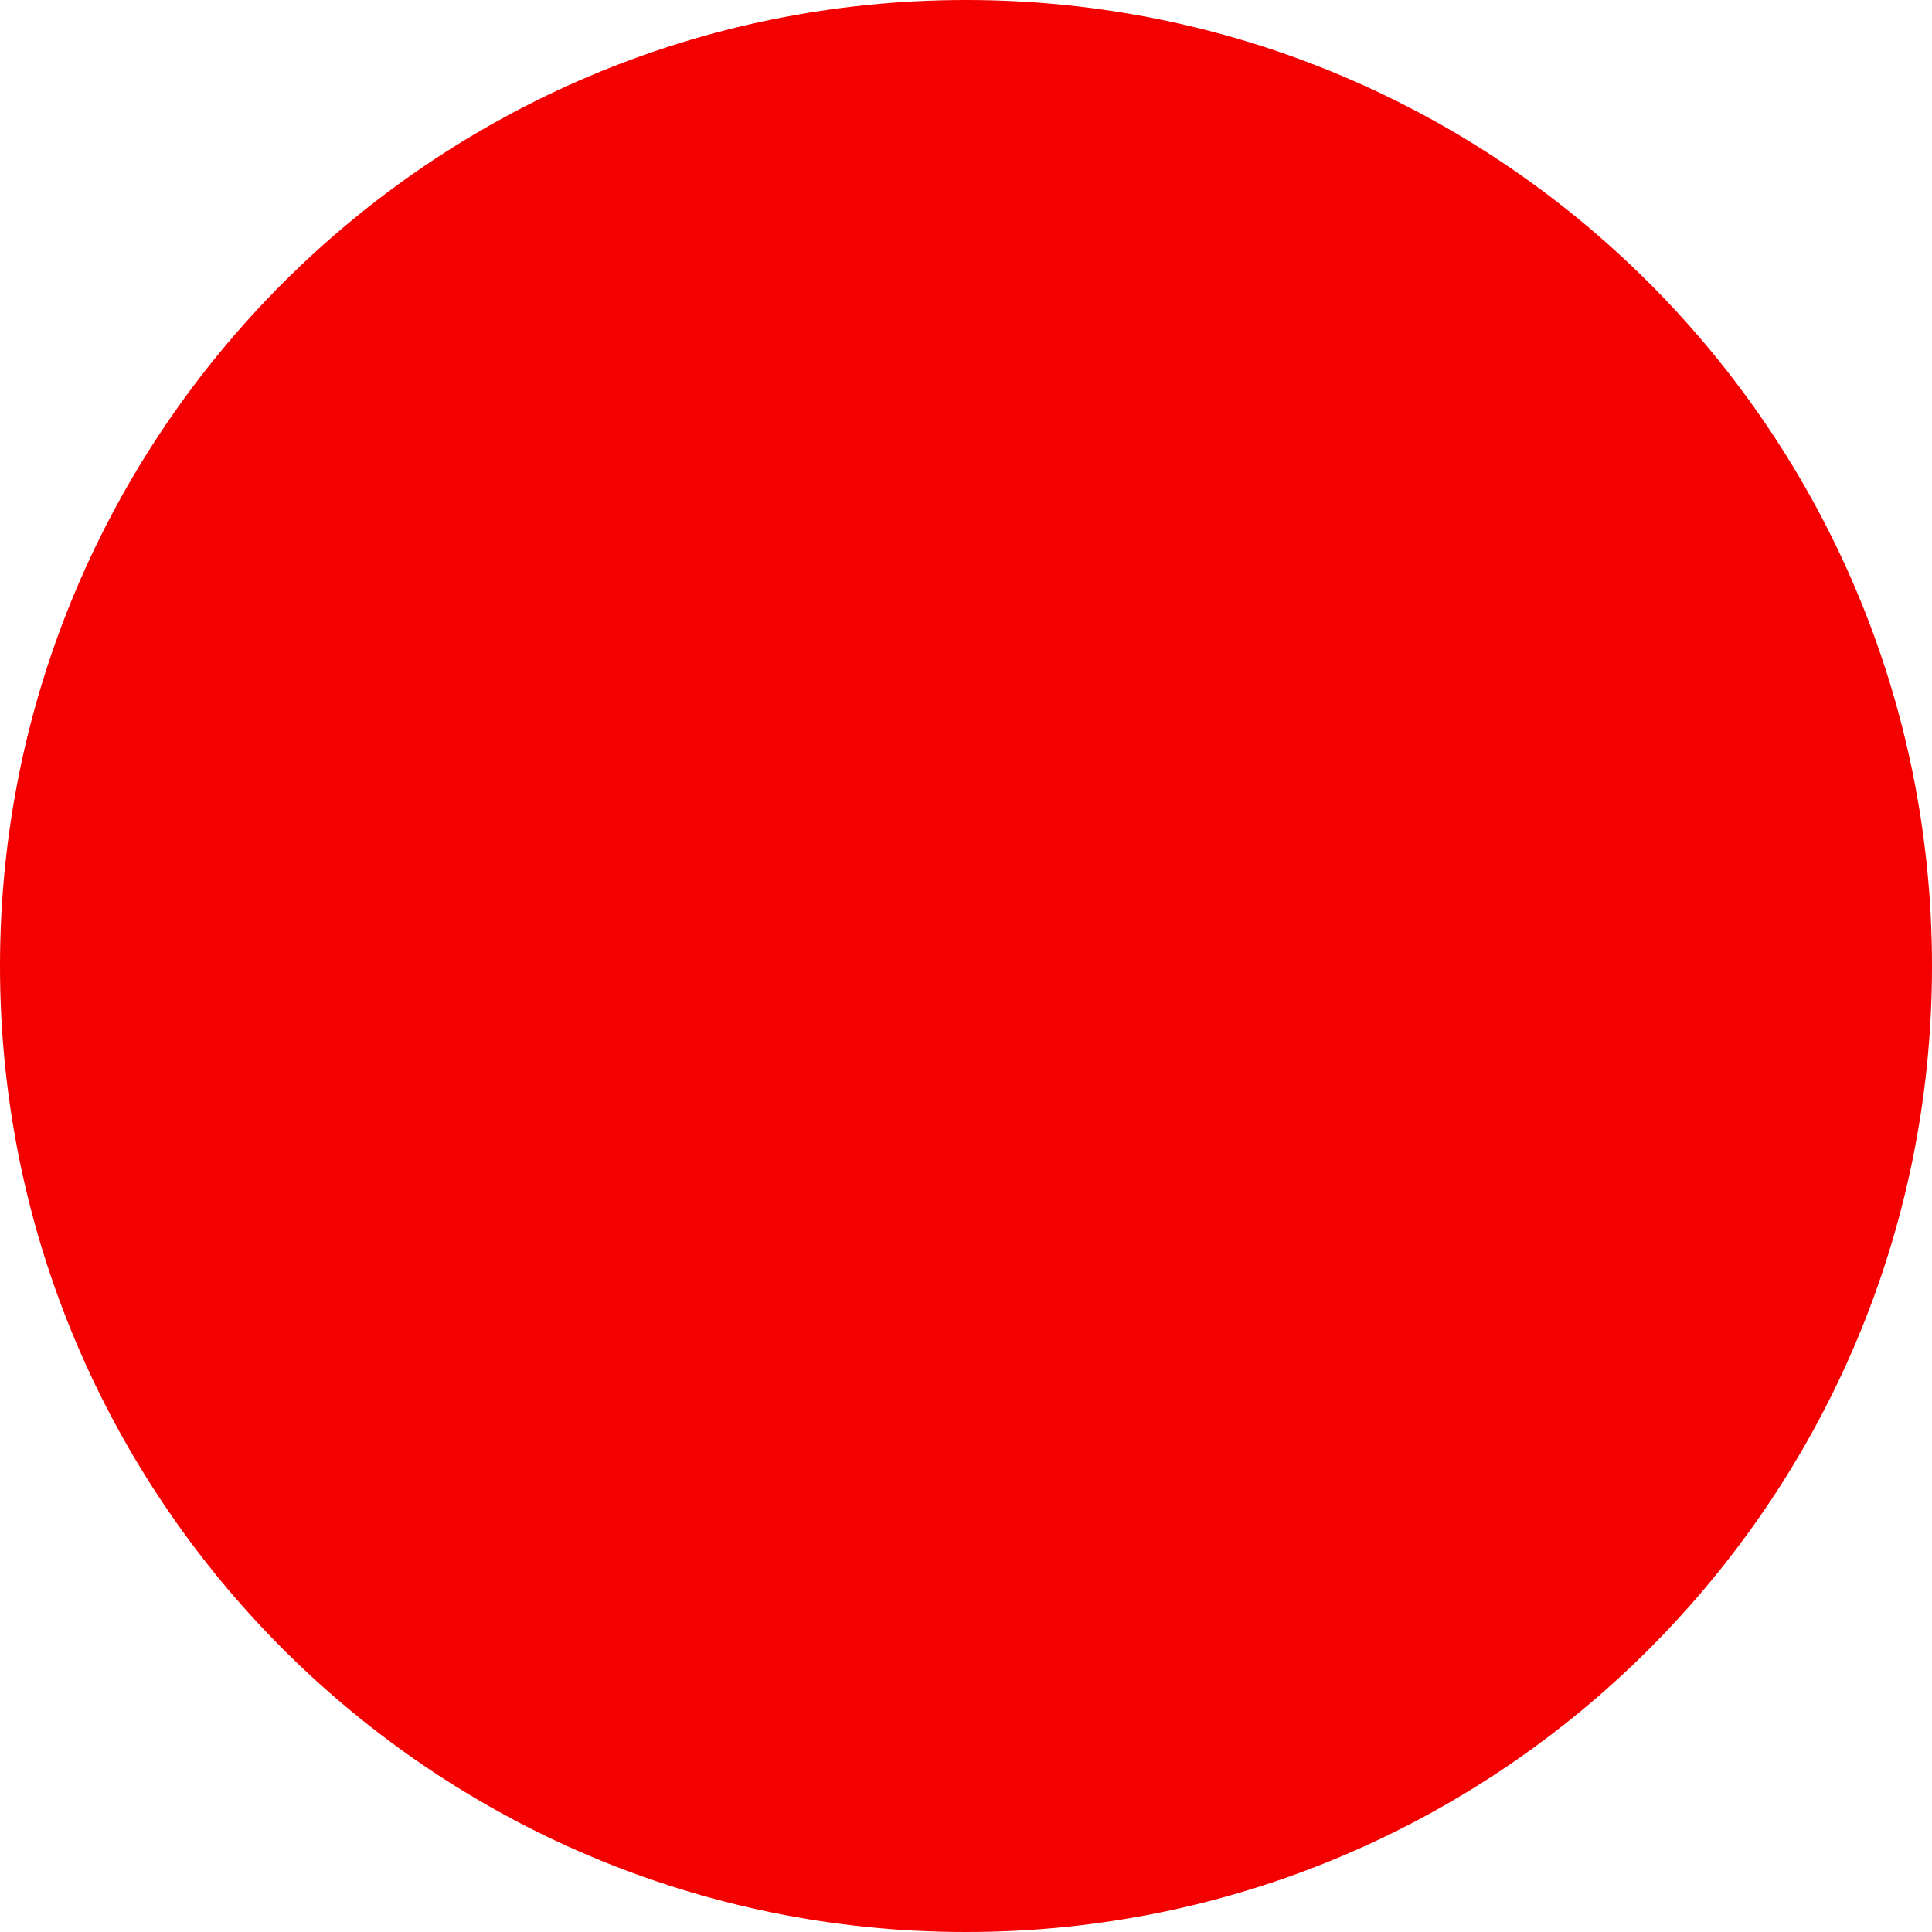
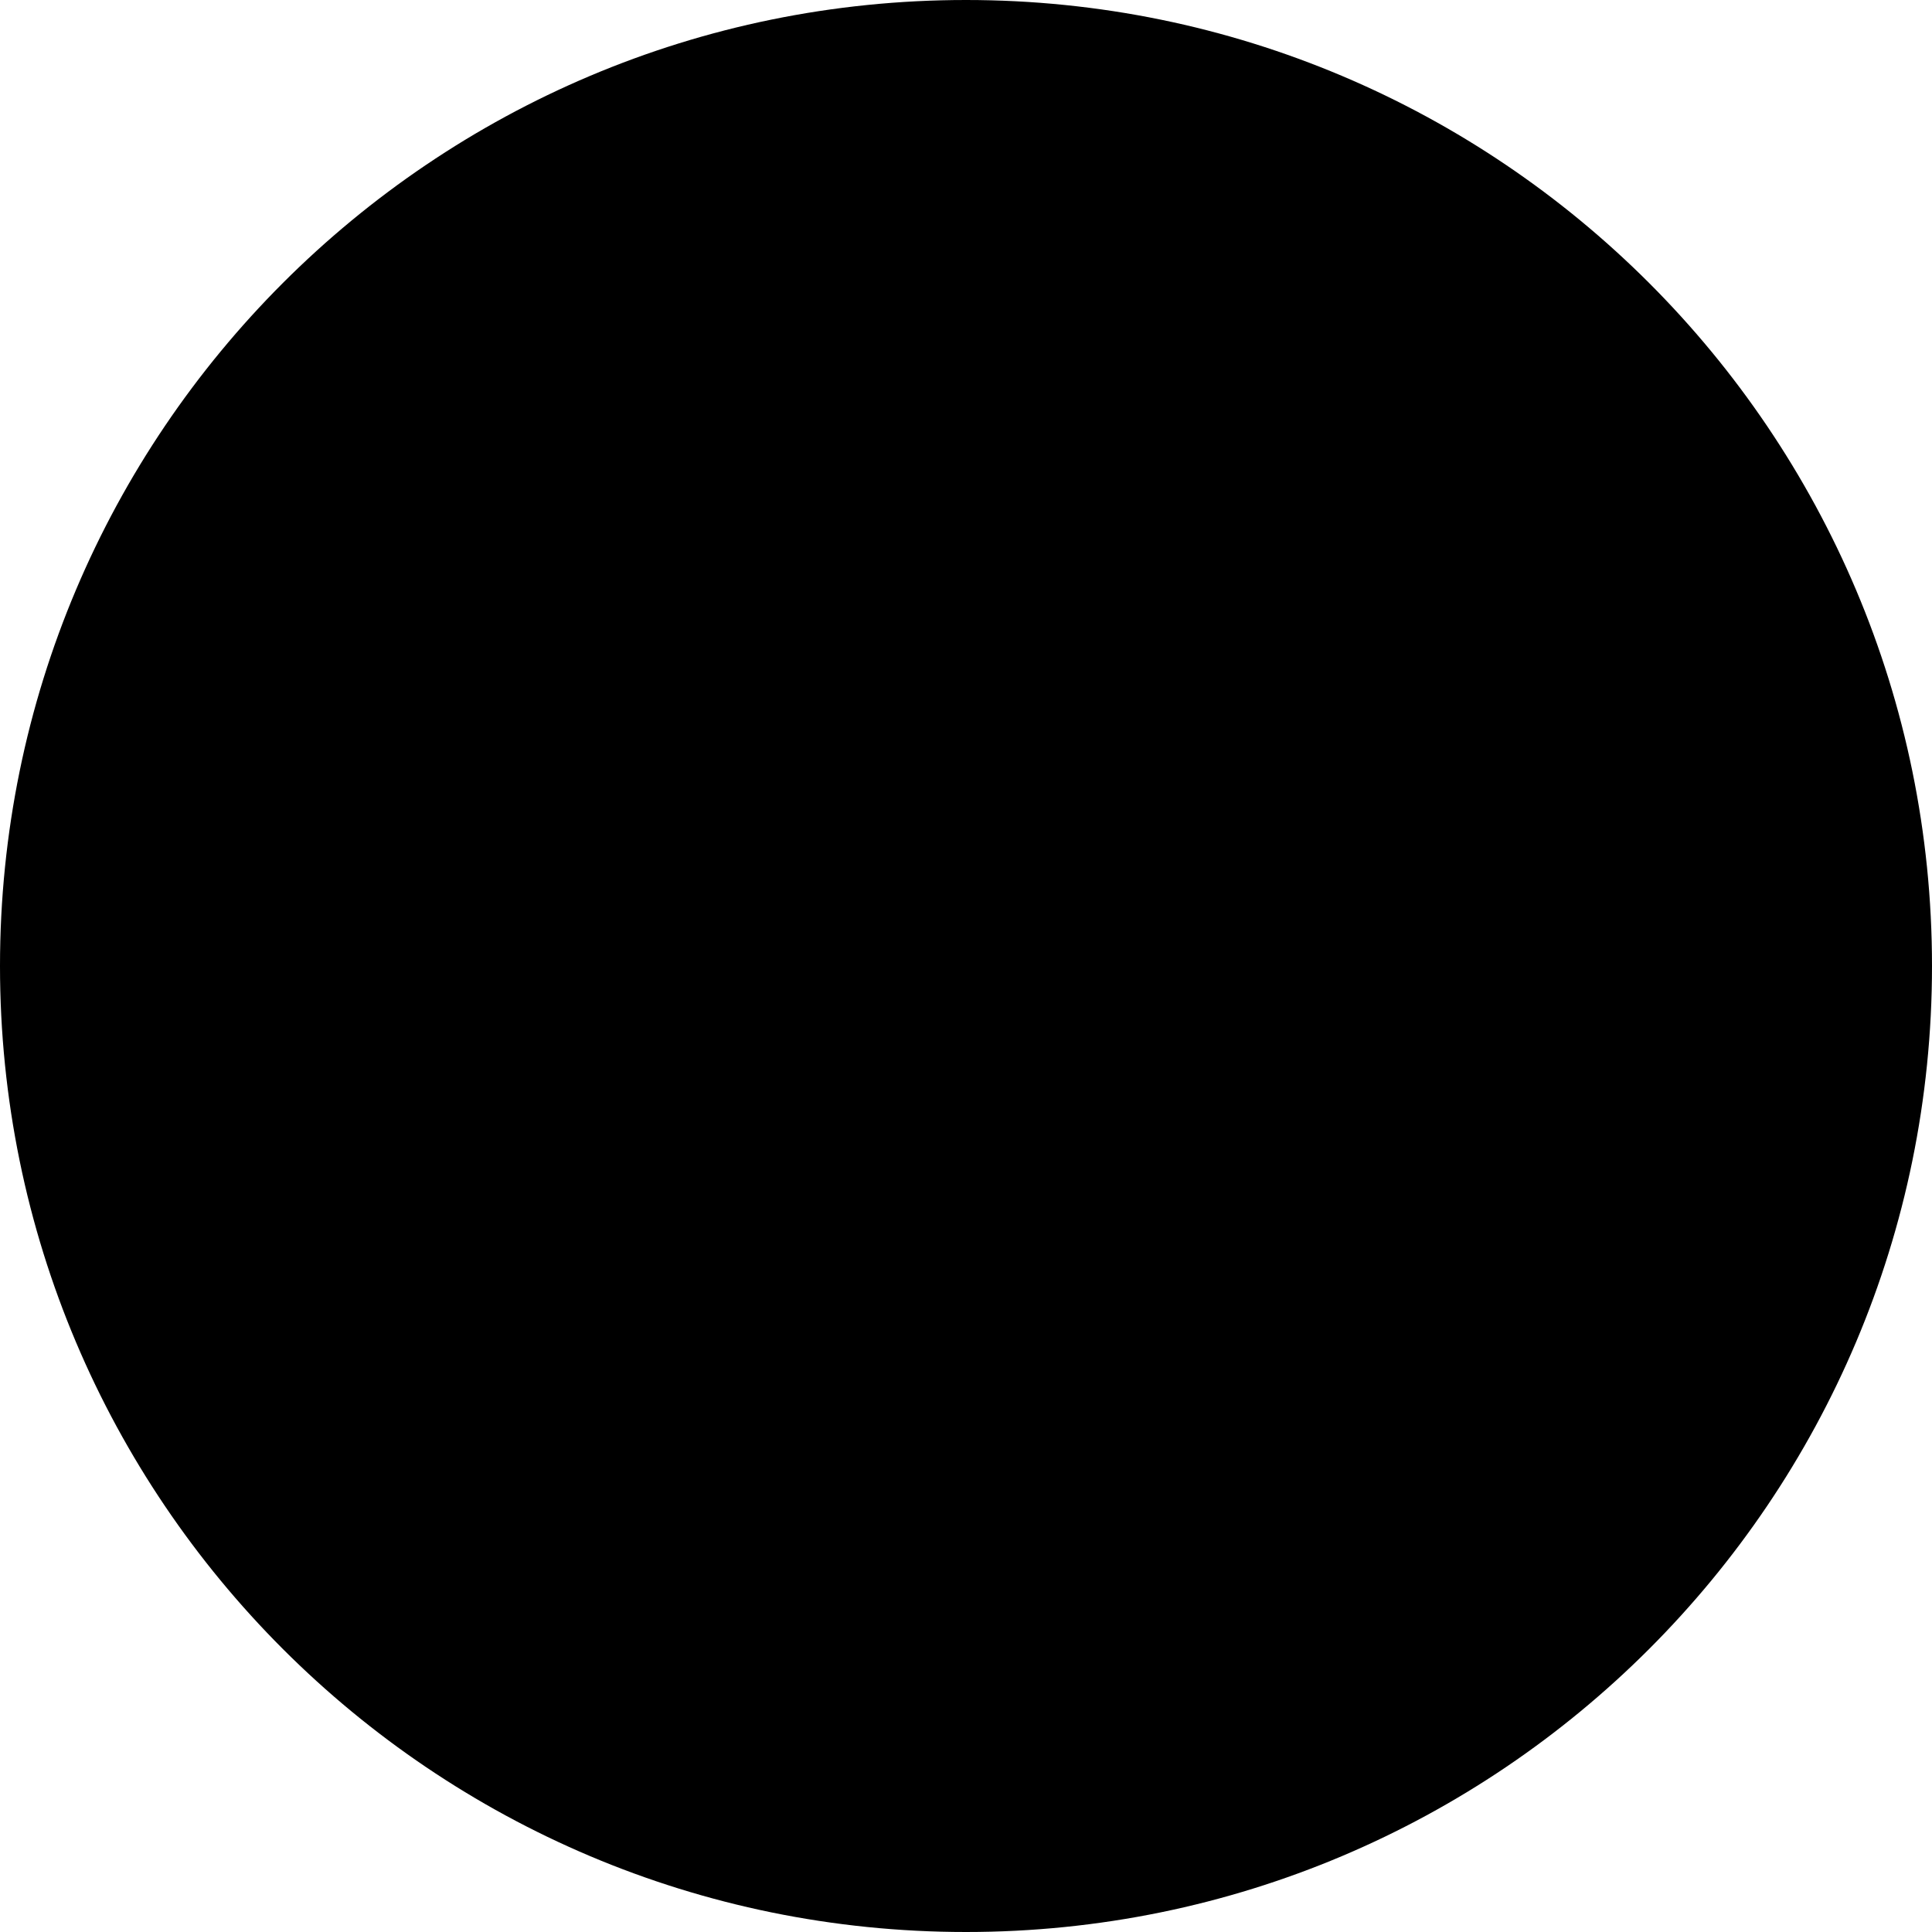
<svg xmlns="http://www.w3.org/2000/svg" id="b" data-name="Layer 2" width="94.938" height="94.938" viewBox="0 0 94.938 94.938" pointer-events="none">
  <g id="c" data-name="Layer 1">
-     <circle cx="47.469" cy="47.469" r="47.469" fill="#f40000" pointer-events="visiblePainted" />
+     <circle cx="47.469" cy="47.469" r="47.469" fill="currentColor" pointer-events="visiblePainted" />
  </g>
</svg>
